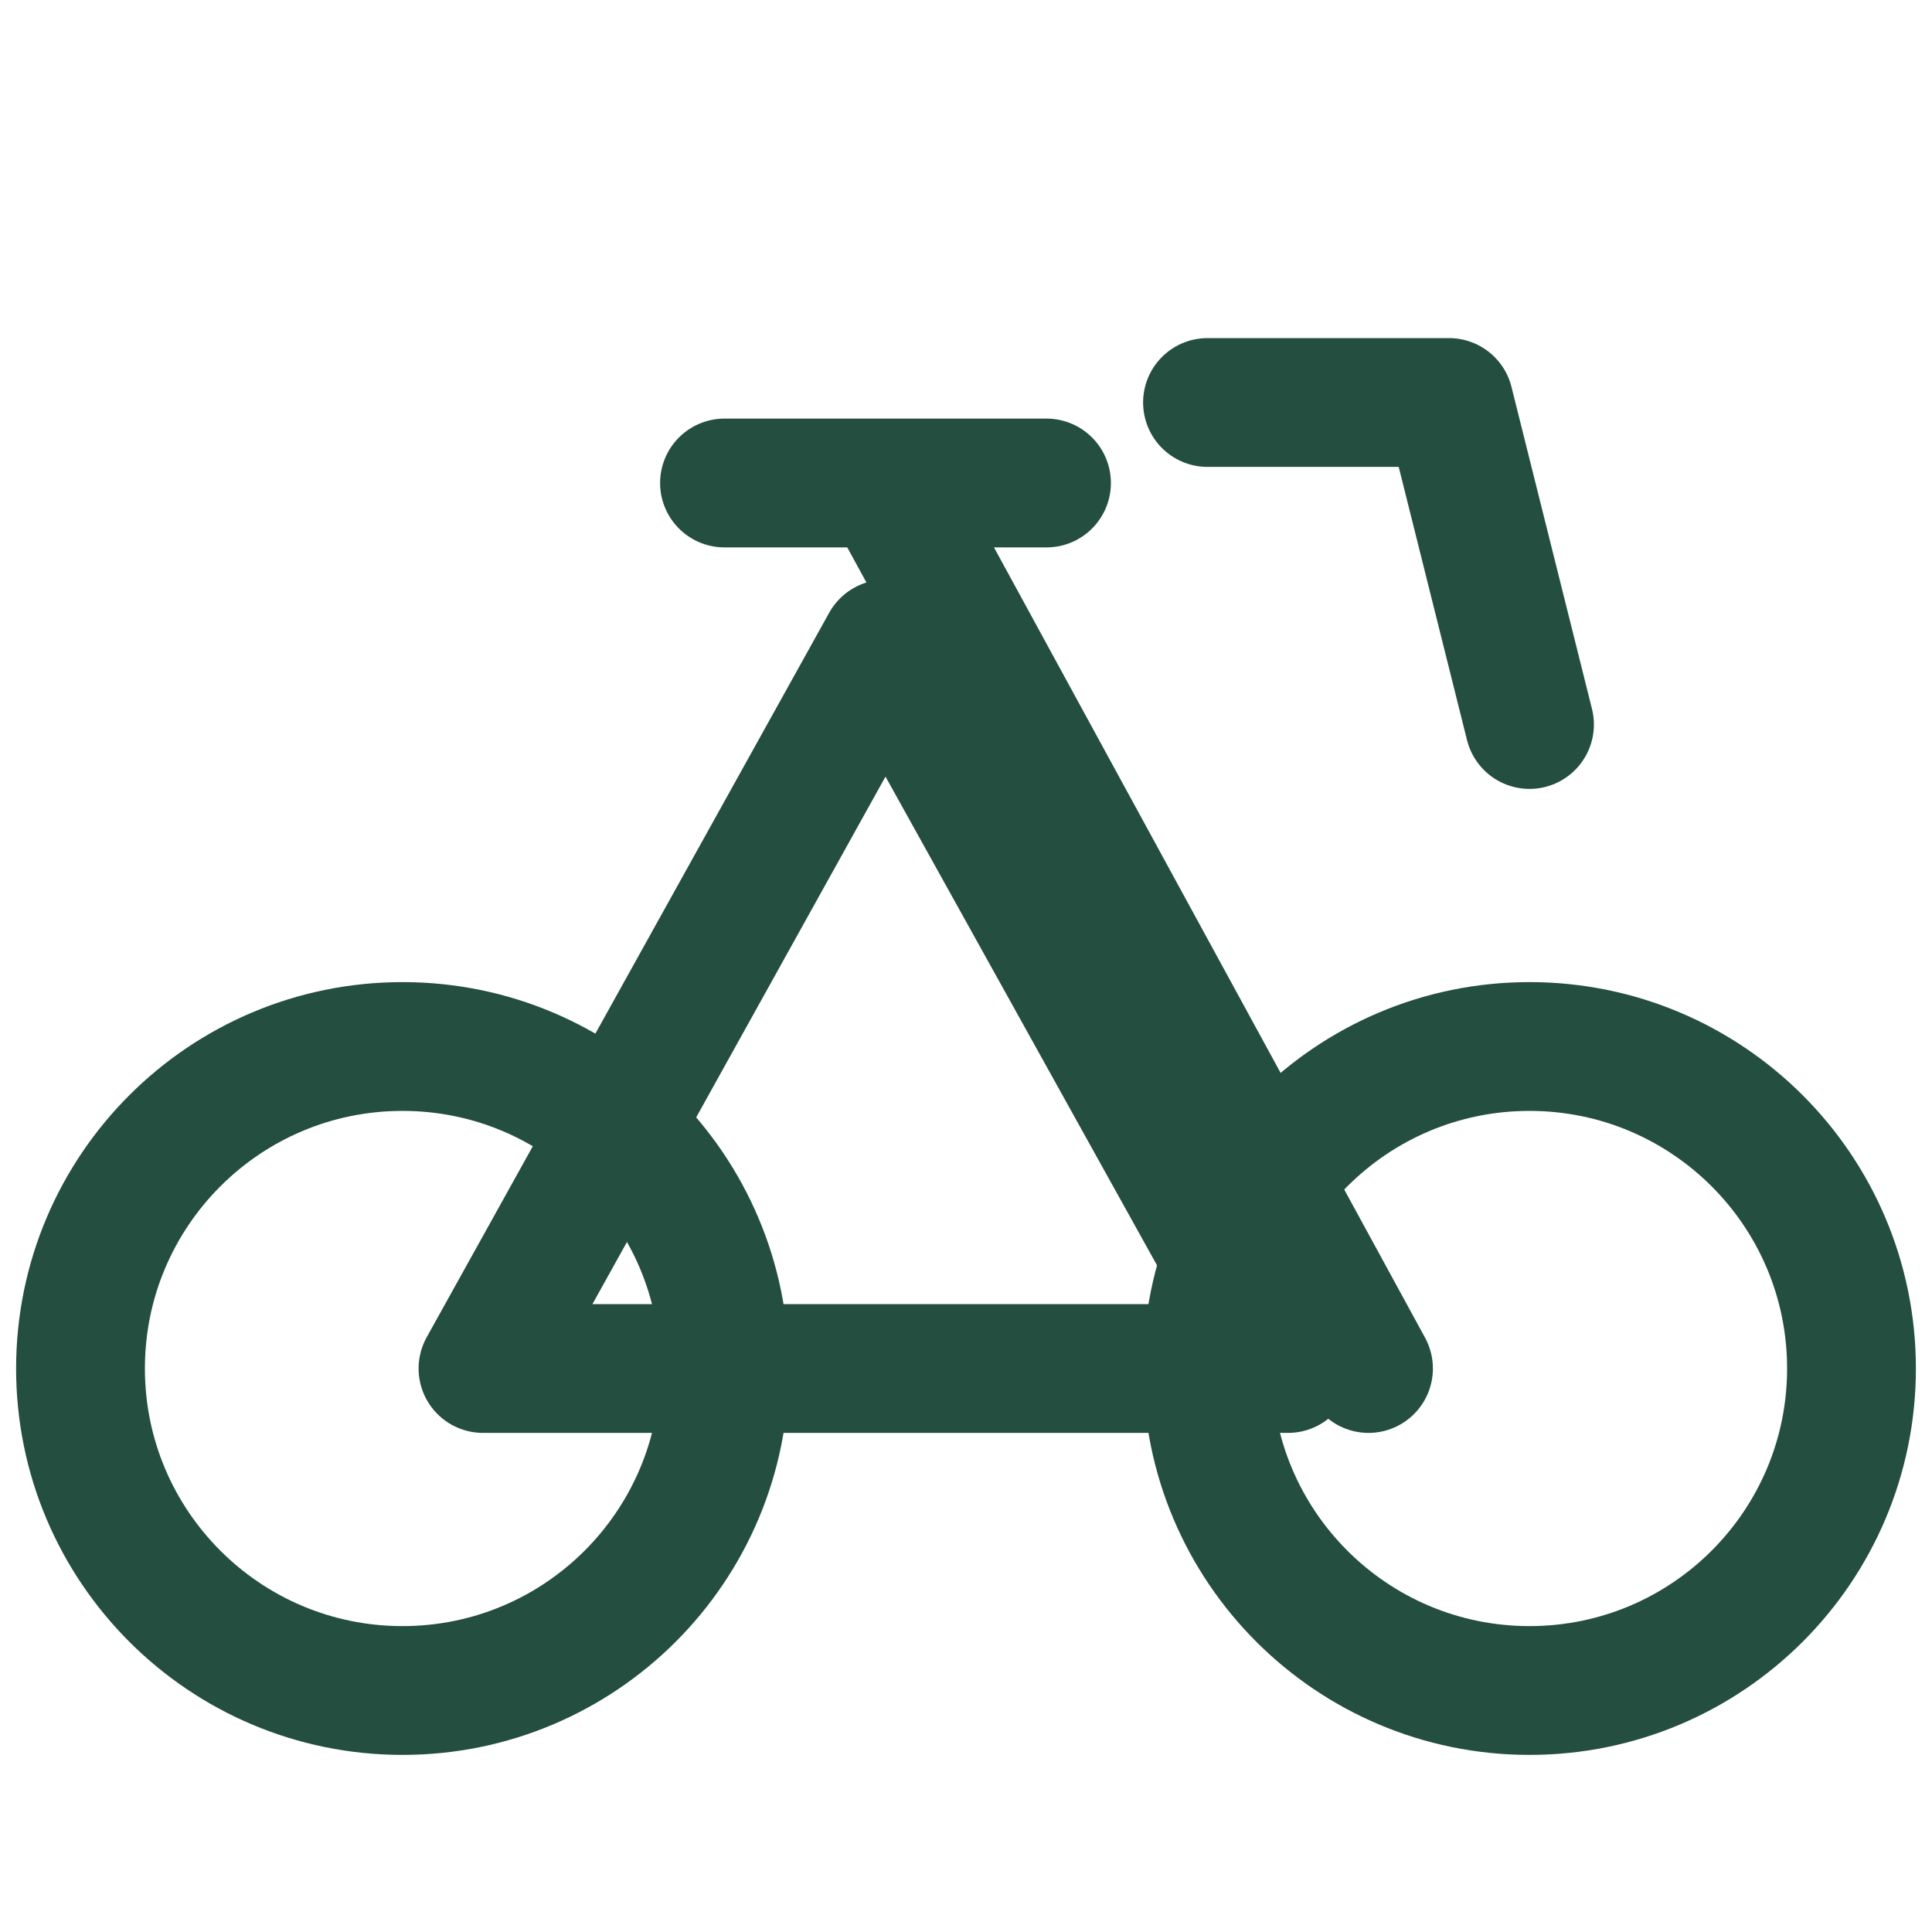
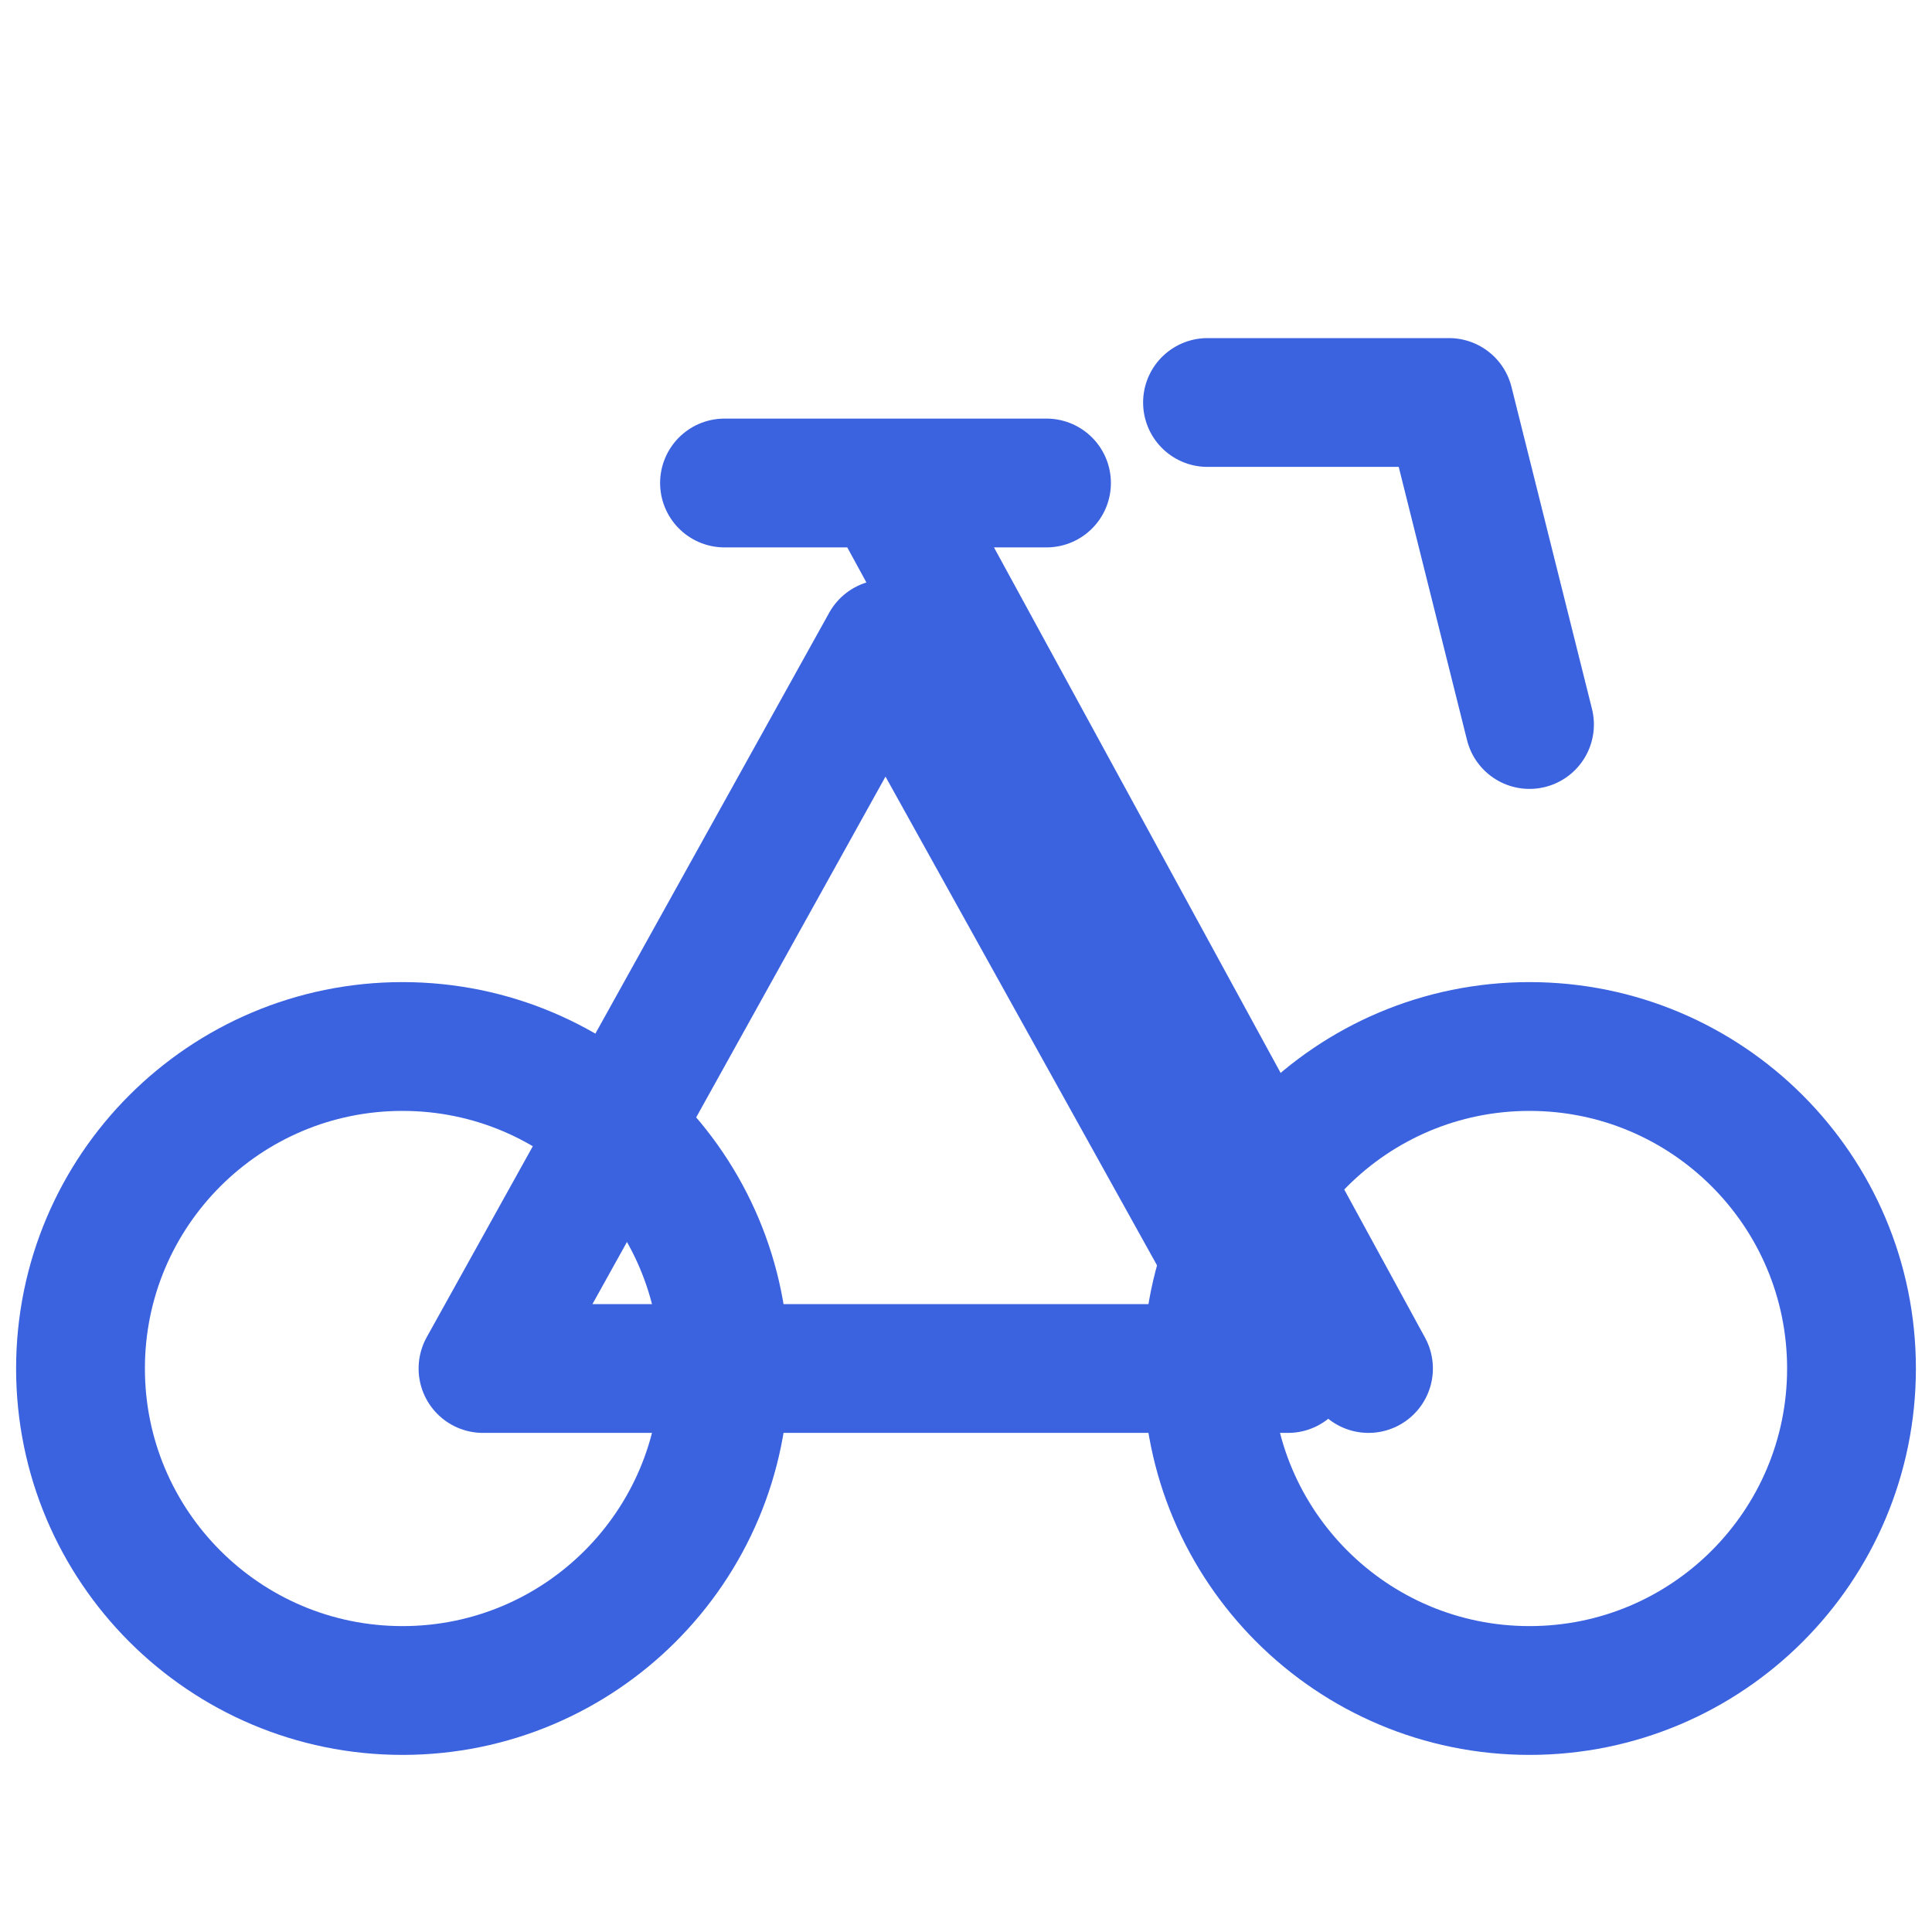
- <svg xmlns="http://www.w3.org/2000/svg" viewBox="0 0 24 24" fill="none" stroke="#244E40" stroke-width="1.6" stroke-linecap="round" stroke-linejoin="round">
+ <svg xmlns="http://www.w3.org/2000/svg" viewBox="0 0 24 24" fill="none" stroke="#3B63E0" stroke-width="1.6" stroke-linecap="round" stroke-linejoin="round">
  <path d="M9 6h4m-2 0 6 11M6 17l5-9 5 9H6m9-12h3l1 4" />
  <circle cx="5" cy="17" r="4" />
  <circle cx="19" cy="17" r="4" />
</svg>
